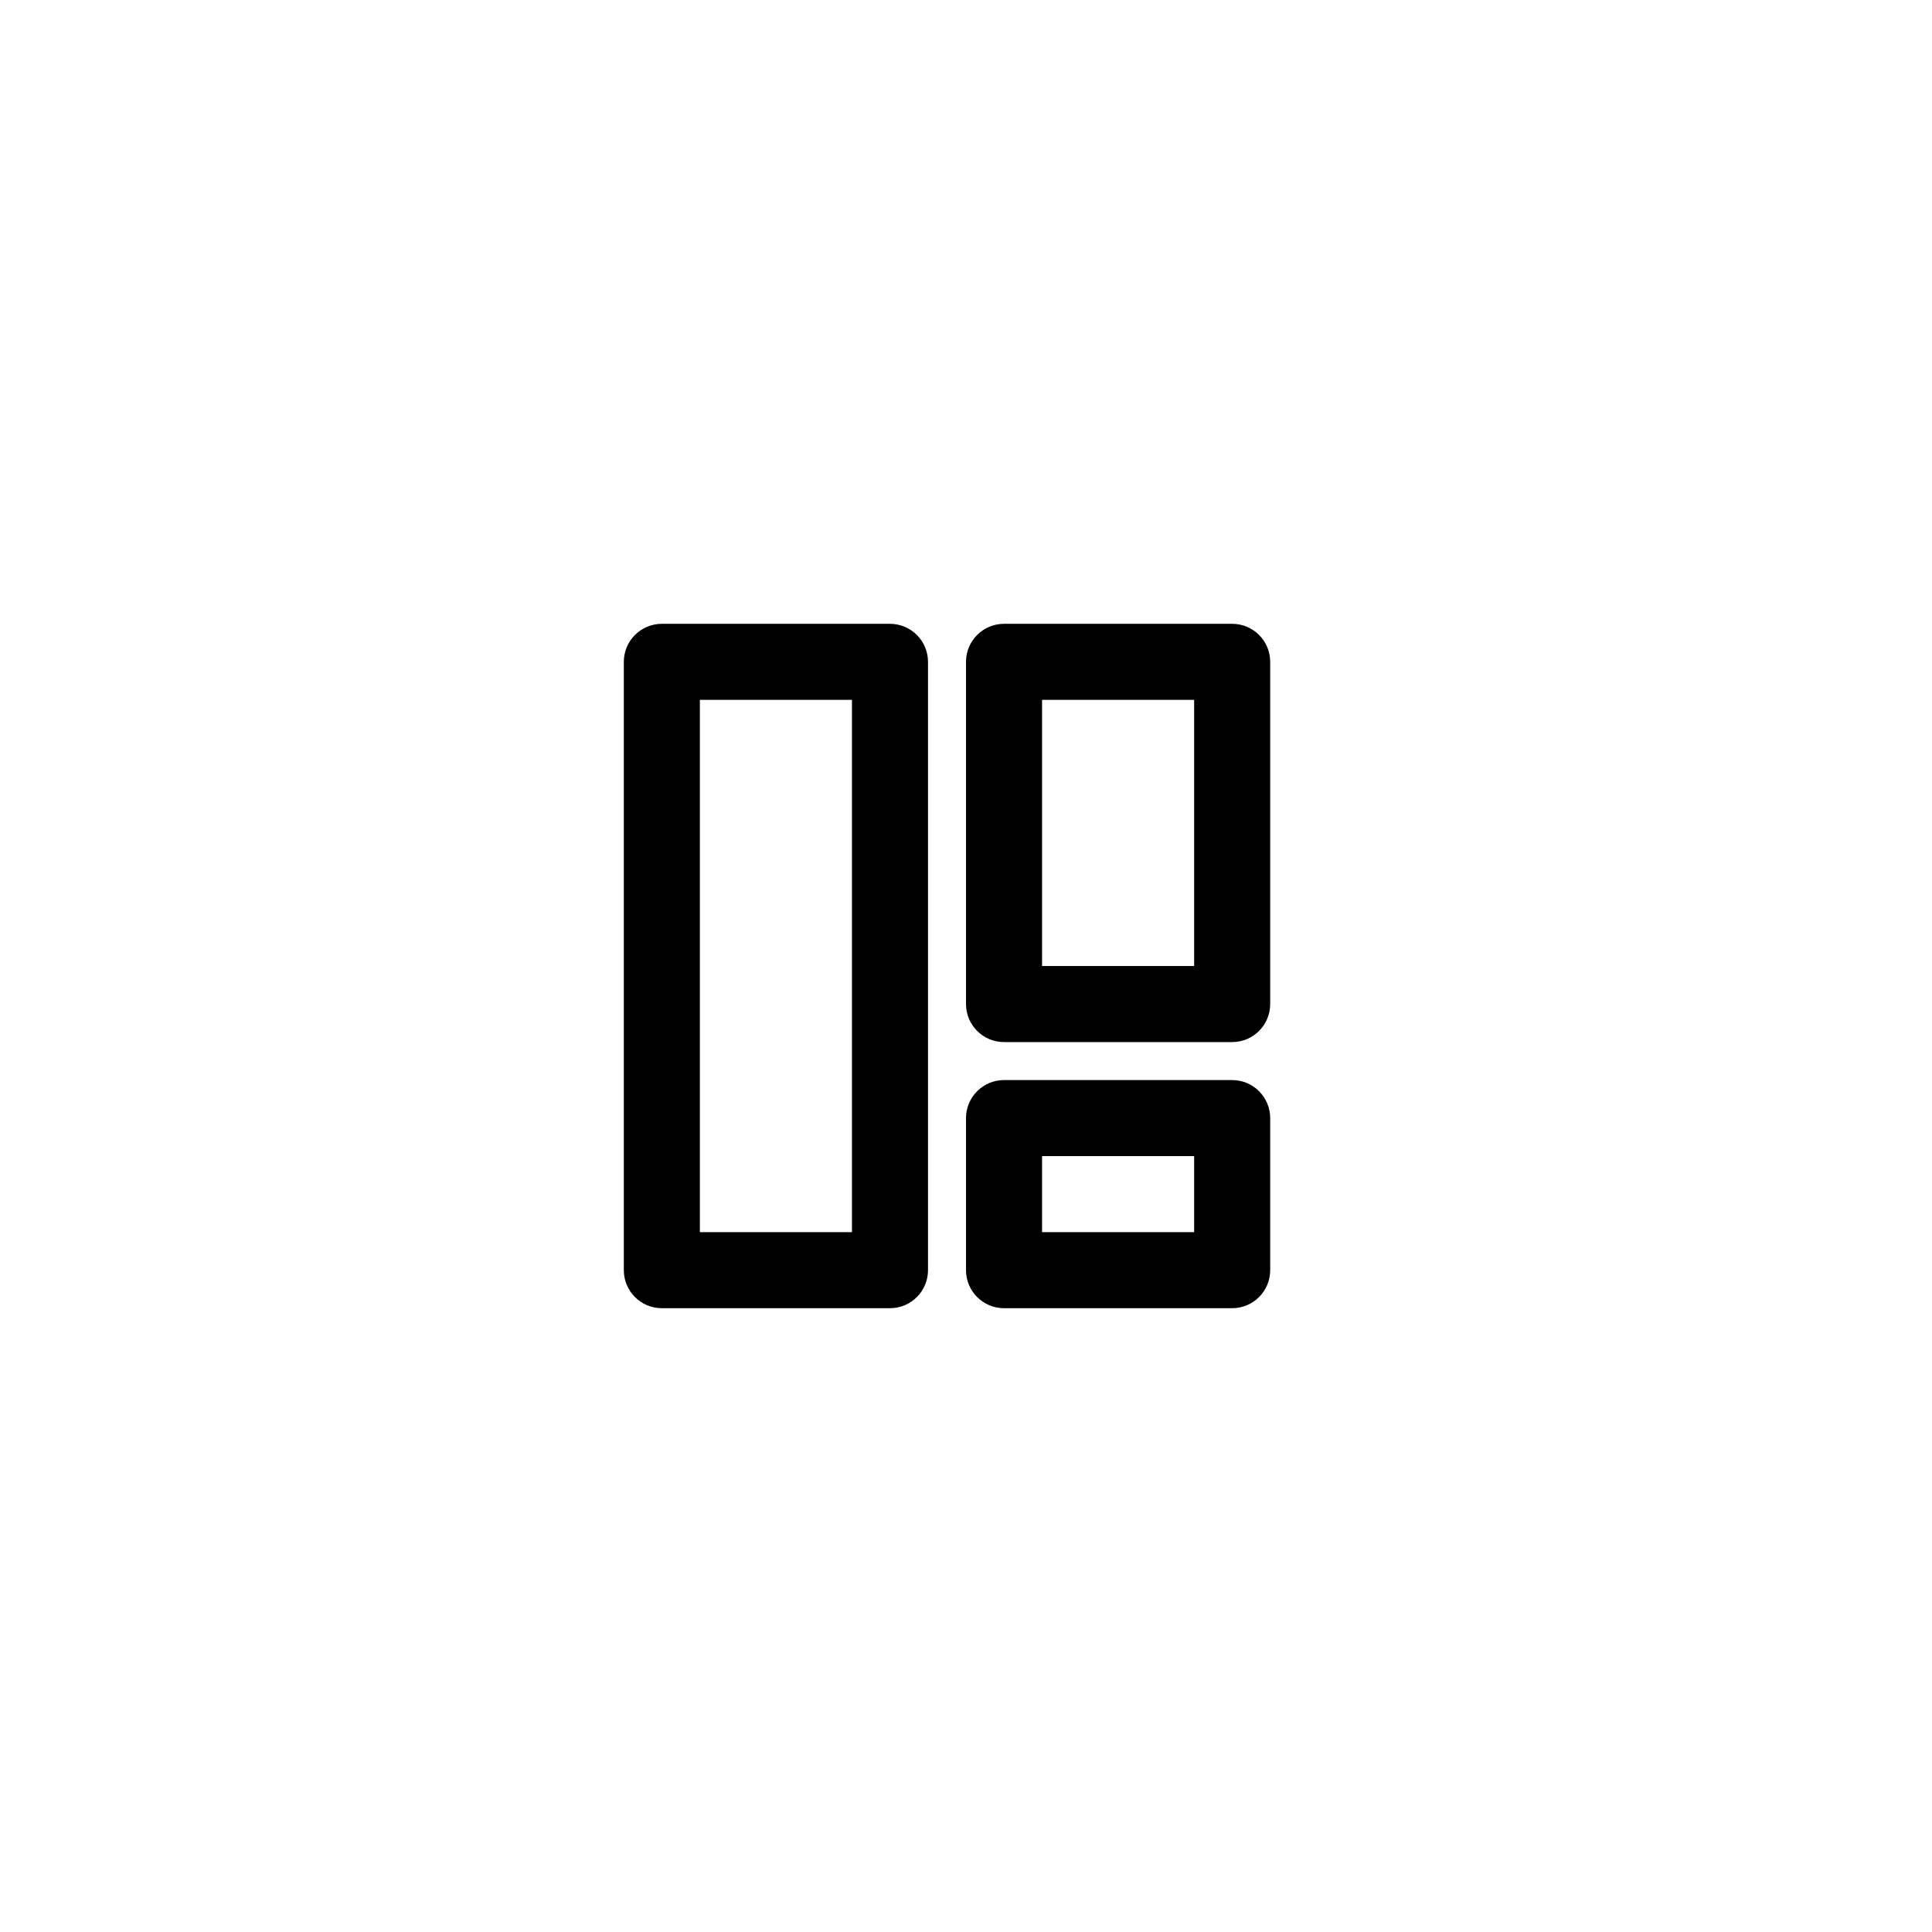
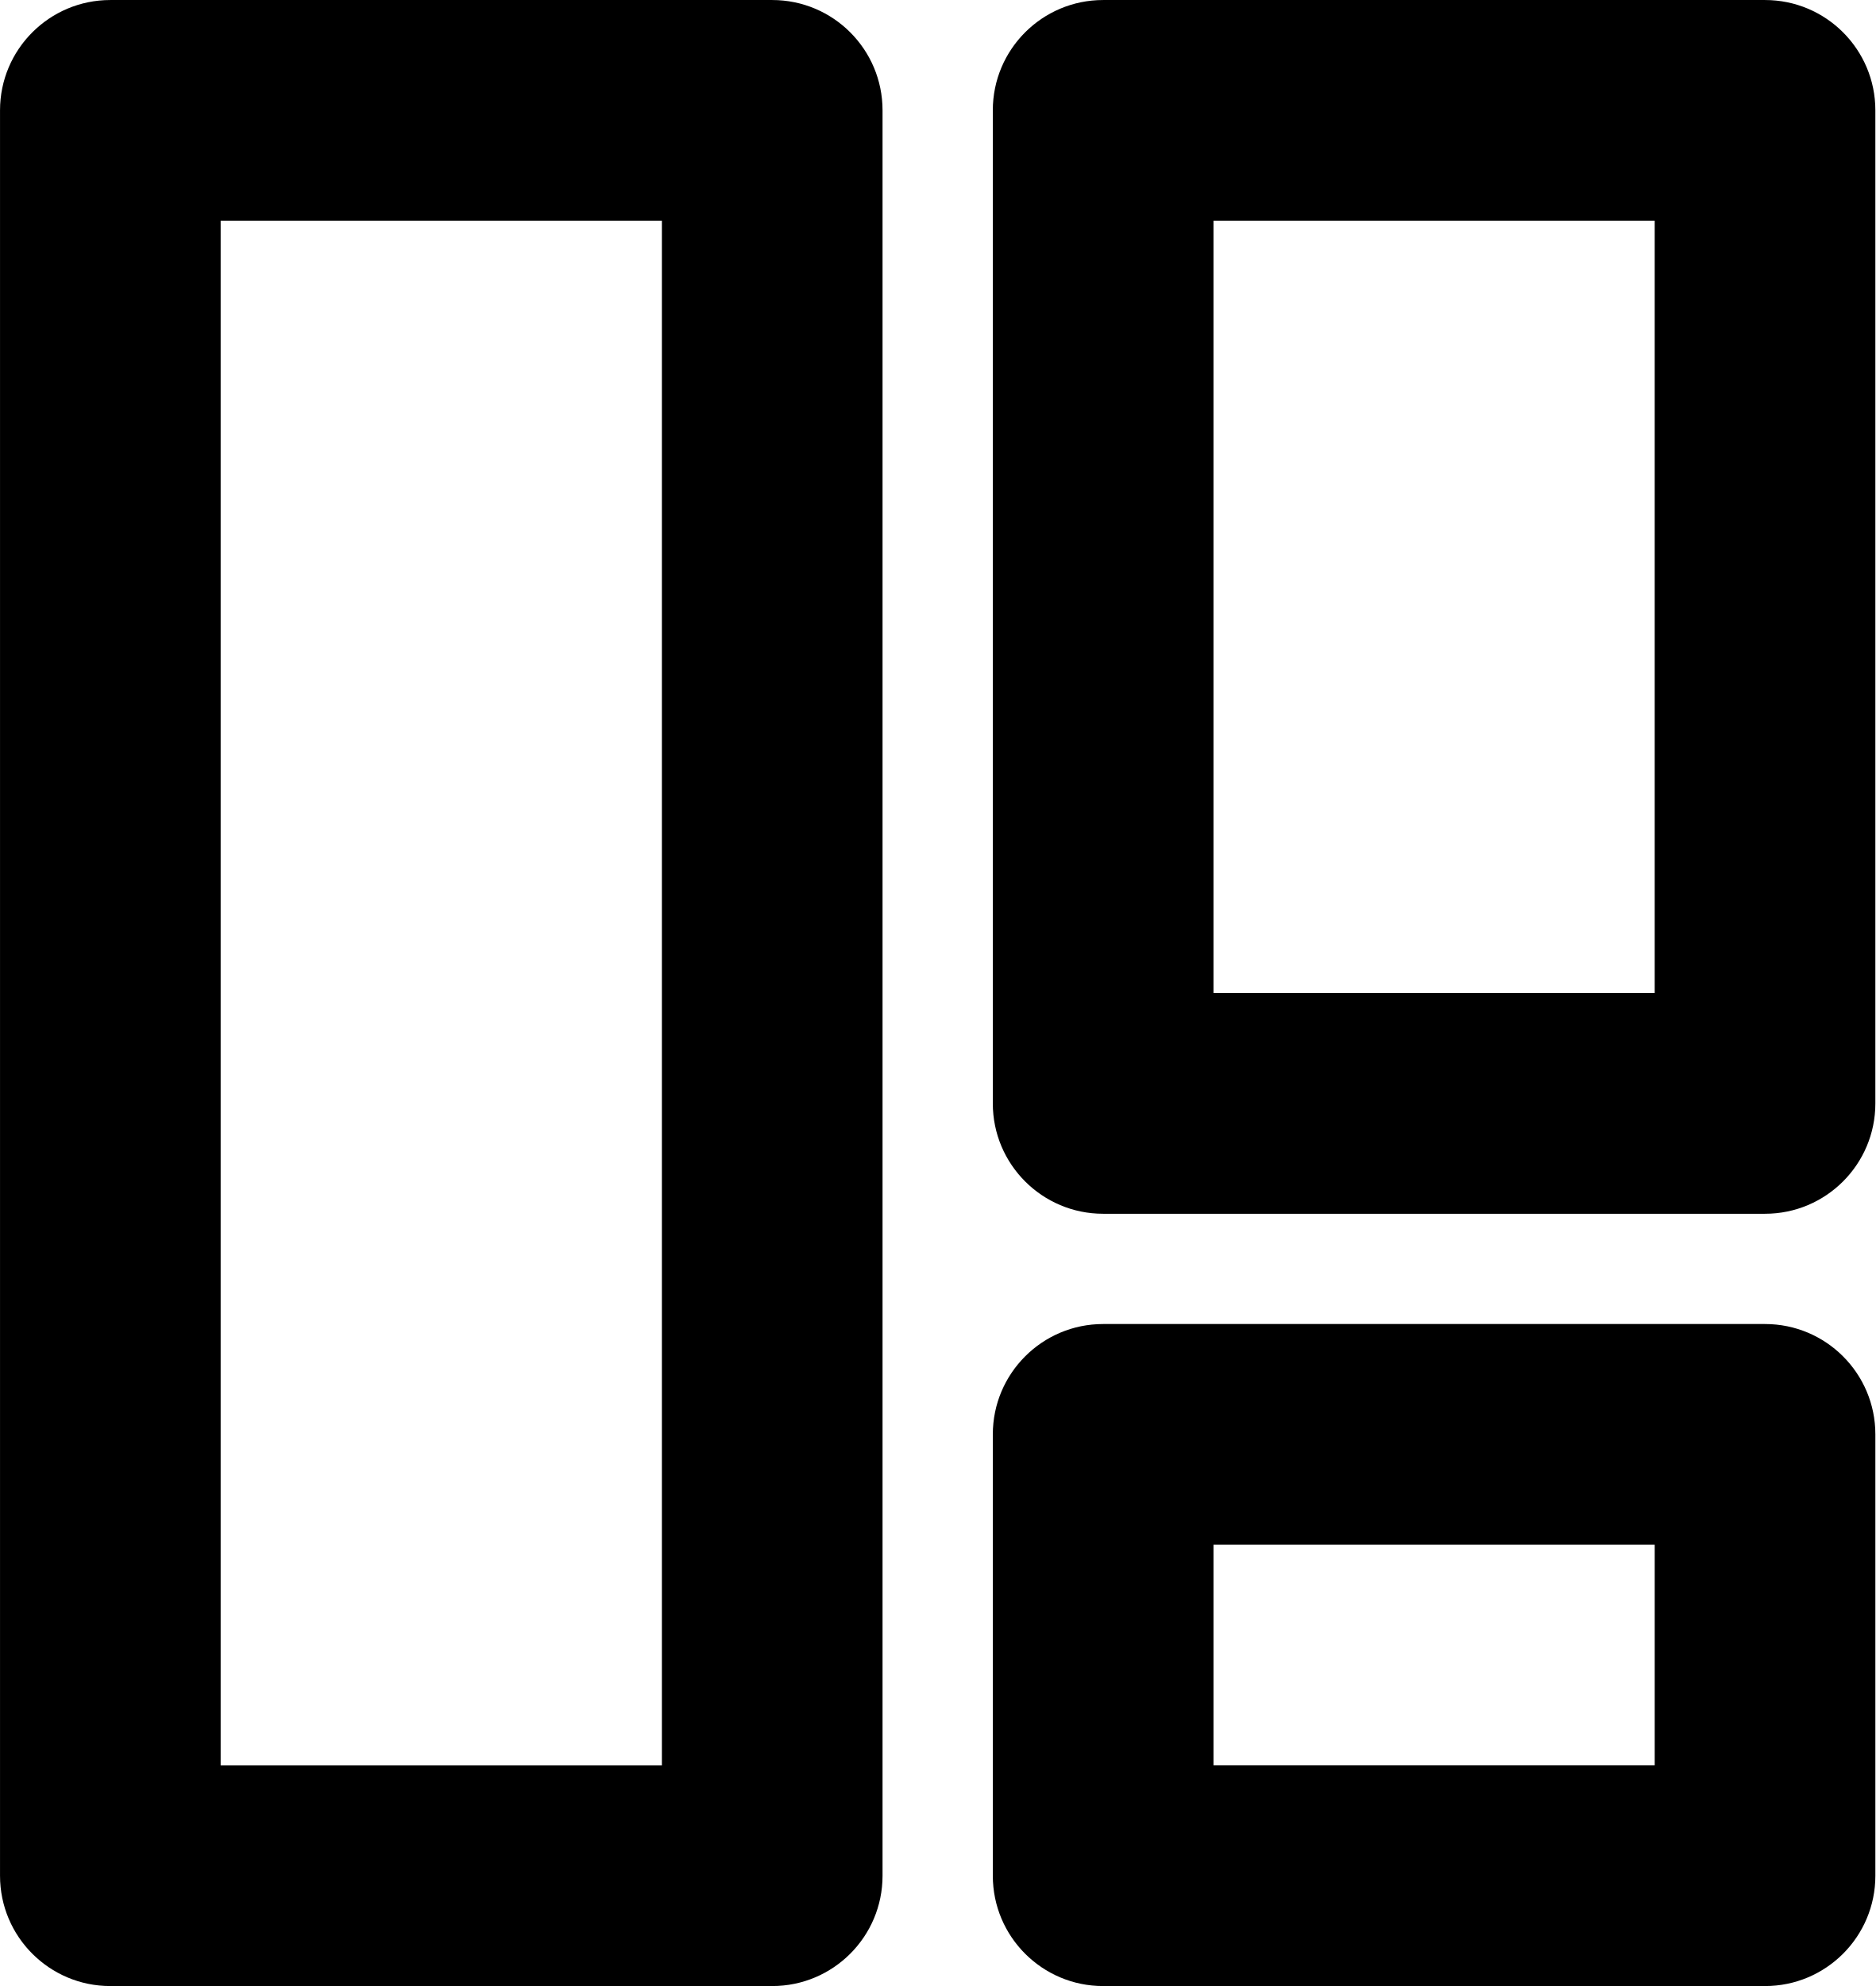
- <svg xmlns="http://www.w3.org/2000/svg" width="752pt" height="752pt" version="1.1" viewBox="0 0 752 752">
+ <svg xmlns="http://www.w3.org/2000/svg" version="1.1" viewBox="242.81 242.81 251.59 266.38">
  <path d="m494.4 257.61v133.2c0 8.172-6.629 14.801-14.801 14.801h-88.797c-8.172 0-14.801-6.629-14.801-14.801v-133.2c0-8.172 6.629-14.797 14.801-14.797h88.797c8.172 0 14.801 6.625 14.801 14.797zm-29.602 14.801h-59.195v103.59h59.195zm-103.59-14.801v236.79c0 8.172-6.629 14.797-14.801 14.797h-88.797c-8.172 0-14.797-6.625-14.797-14.797v-236.79c0-8.172 6.625-14.797 14.797-14.797h88.797c8.172 0 14.801 6.625 14.801 14.797zm-88.797 14.801v207.19h59.195v-207.19zm221.99 162.79v59.199c0 8.172-6.629 14.797-14.801 14.797h-88.797c-8.172 0-14.801-6.625-14.801-14.797v-59.199c0-8.172 6.629-14.801 14.801-14.801h88.797c8.172 0 14.801 6.629 14.801 14.801zm-29.602 14.801h-59.195v29.598h59.195z" />
</svg>
